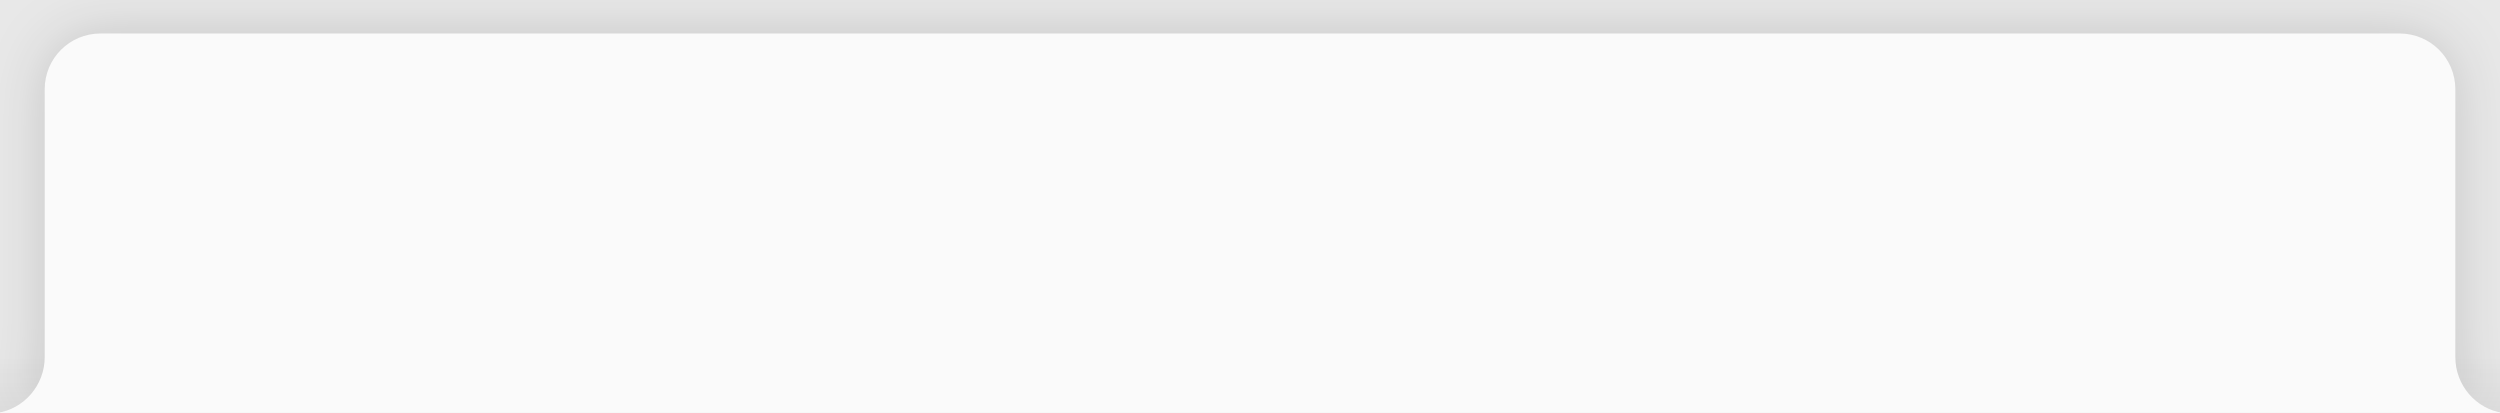
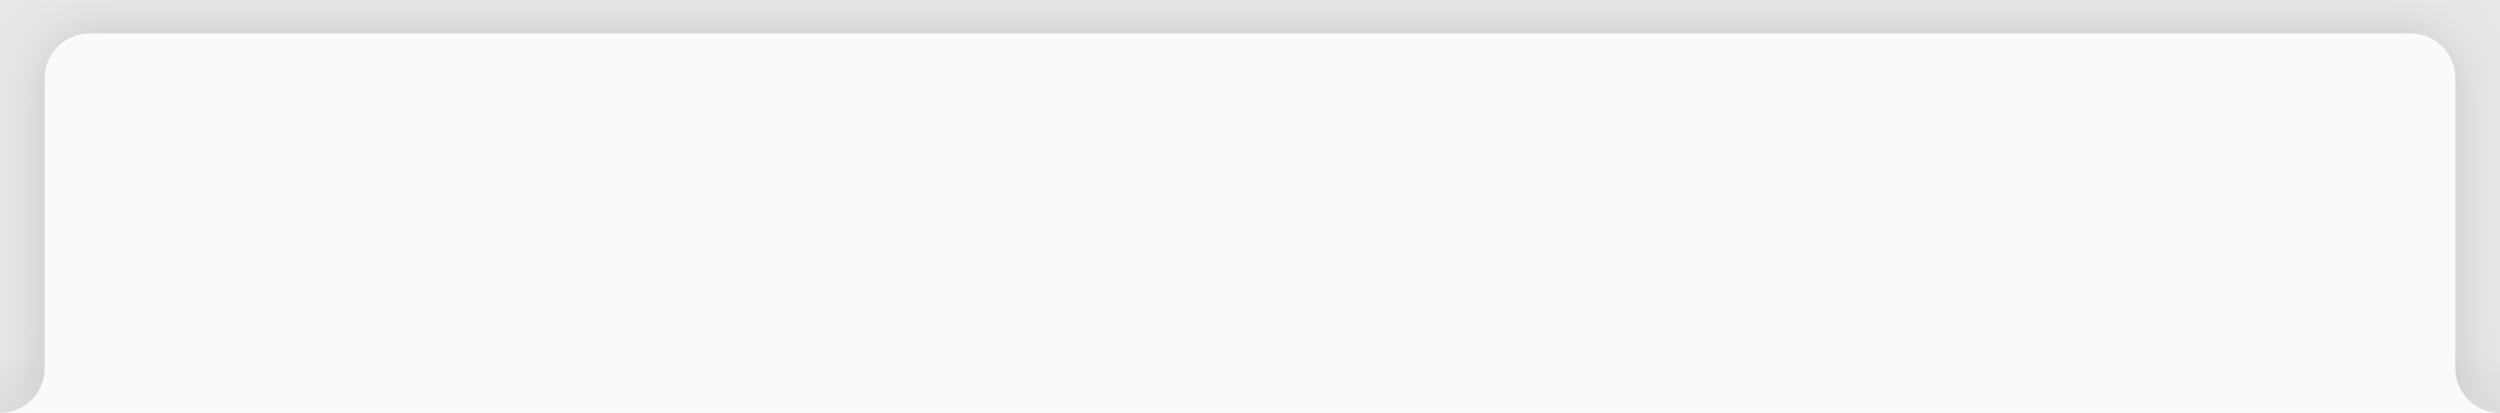
<svg xmlns="http://www.w3.org/2000/svg" xmlns:xlink="http://www.w3.org/1999/xlink" width="224" height="37" version="1.1" viewBox="0 0 59.266 9.79" id="svg13">
  <defs id="defs5">
-     <filter id="filter849" x="-0.028" y="-0.175" width="1.056" height="1.351" color-interpolation-filters="sRGB">
-       <feGaussianBlur stdDeviation="0.658" id="feGaussianBlur2" />
-     </filter>
-     <filter style="color-interpolation-filters:sRGB" id="filter838" x="-0.028" width="1.055" y="-0.183" height="1.365">
-       <feGaussianBlur stdDeviation="0.684" id="feGaussianBlur840" />
-     </filter>
    <linearGradient xlink:href="#linearGradient843" id="linearGradient845" x1="23.812" y1="9.889" x2="23.812" y2="8.566" gradientUnits="userSpaceOnUse" gradientTransform="translate(-2.5676192e-7,-0.09921831)" />
    <linearGradient id="linearGradient843">
      <stop style="stop-color:#000000;stop-opacity:1" offset="0" id="stop839" />
      <stop style="stop-color:#000000;stop-opacity:0" offset="1" id="stop841" />
    </linearGradient>
+     <filter style="color-interpolation-filters:sRGB" id="filter856" x="-0.028" width="1.055" y="-0.182" height="1.364">
+       <feGaussianBlur stdDeviation="0.683" id="feGaussianBlur858" />
+     </filter>
  </defs>
  <rect style="opacity:1;fill:#e8e8e8;stroke-width:0.529;stroke-linecap:round;stroke-linejoin:round;paint-order:stroke fill markers;fill-opacity:1" id="rect836" width="68.792" height="18.521" x="-3.969" y="-3.969" rx="0" ry="0" />
-   <path d="m 2.381,0.794 c -0.733,0 -1.323,0.59 -1.323,1.323 v 6.35 c 0,0.668 -0.491,1.23 -1.132,1.323 l 0.322,1.896e-4 58.771,0 0.322,-1.896e-4 c -0.642,-0.092 -1.132,-0.655 -1.132,-1.323 v -6.35 c 0,-0.733 -0.59,-1.323 -1.323,-1.323 z" fill="#f7f7f7" stroke-linecap="round" stroke-linejoin="round" stroke-width="0.083" style="paint-order:stroke fill markers;fill:#000000;filter:url(#filter838);opacity:0.15" id="path836" />
  <rect style="opacity:0.05;fill:url(#linearGradient845);fill-opacity:1;stroke-width:0.529;stroke-linecap:round;stroke-linejoin:round;paint-order:stroke fill markers" id="rect837" width="68.792" height="3.175" x="-3.969" y="6.615" rx="0" ry="0" />
-   <path d="m 2.381,0.794 c -0.733,0 -1.323,0.59 -1.323,1.323 v 6.35 c 0,0.668 -0.491,1.23 -1.132,1.323 l 0.322,1.896e-4 58.771,0 0.322,-1.896e-4 c -0.642,-0.092 -1.132,-0.655 -1.132,-1.323 v -6.35 c 0,-0.733 -0.59,-1.323 -1.323,-1.323 z" fill="#f7f7f7" stroke-linecap="round" stroke-linejoin="round" stroke-width="0.083" style="paint-order:stroke fill markers;fill:#fafafa;fill-opacity:1" id="path11" />
+   <path id="path854" style="opacity:0.15;fill:#000000;fill-opacity:1;stroke-width:0.265;filter:url(#filter856)" d="m 2.116,0.794 c -0.586,0 -1.058,0.472 -1.058,1.058 v 4.763 1.058 1.058 c 0,0.586 -0.472,1.058 -1.058,1.058 H 59.267 c -0.586,0 -1.058,-0.472 -1.058,-1.058 V 7.673 6.615 1.852 c 0,-0.586 -0.472,-1.058 -1.058,-1.058 z" />
+   <path id="rect842" style="fill:#fafafa;fill-opacity:1;stroke-width:0.265" d="m 2.116,0.794 c -0.586,0 -1.058,0.472 -1.058,1.058 v 4.763 1.058 1.058 c 0,0.586 -0.472,1.058 -1.058,1.058 H 59.267 c -0.586,0 -1.058,-0.472 -1.058,-1.058 V 7.673 6.615 1.852 c 0,-0.586 -0.472,-1.058 -1.058,-1.058 z" />
</svg>
